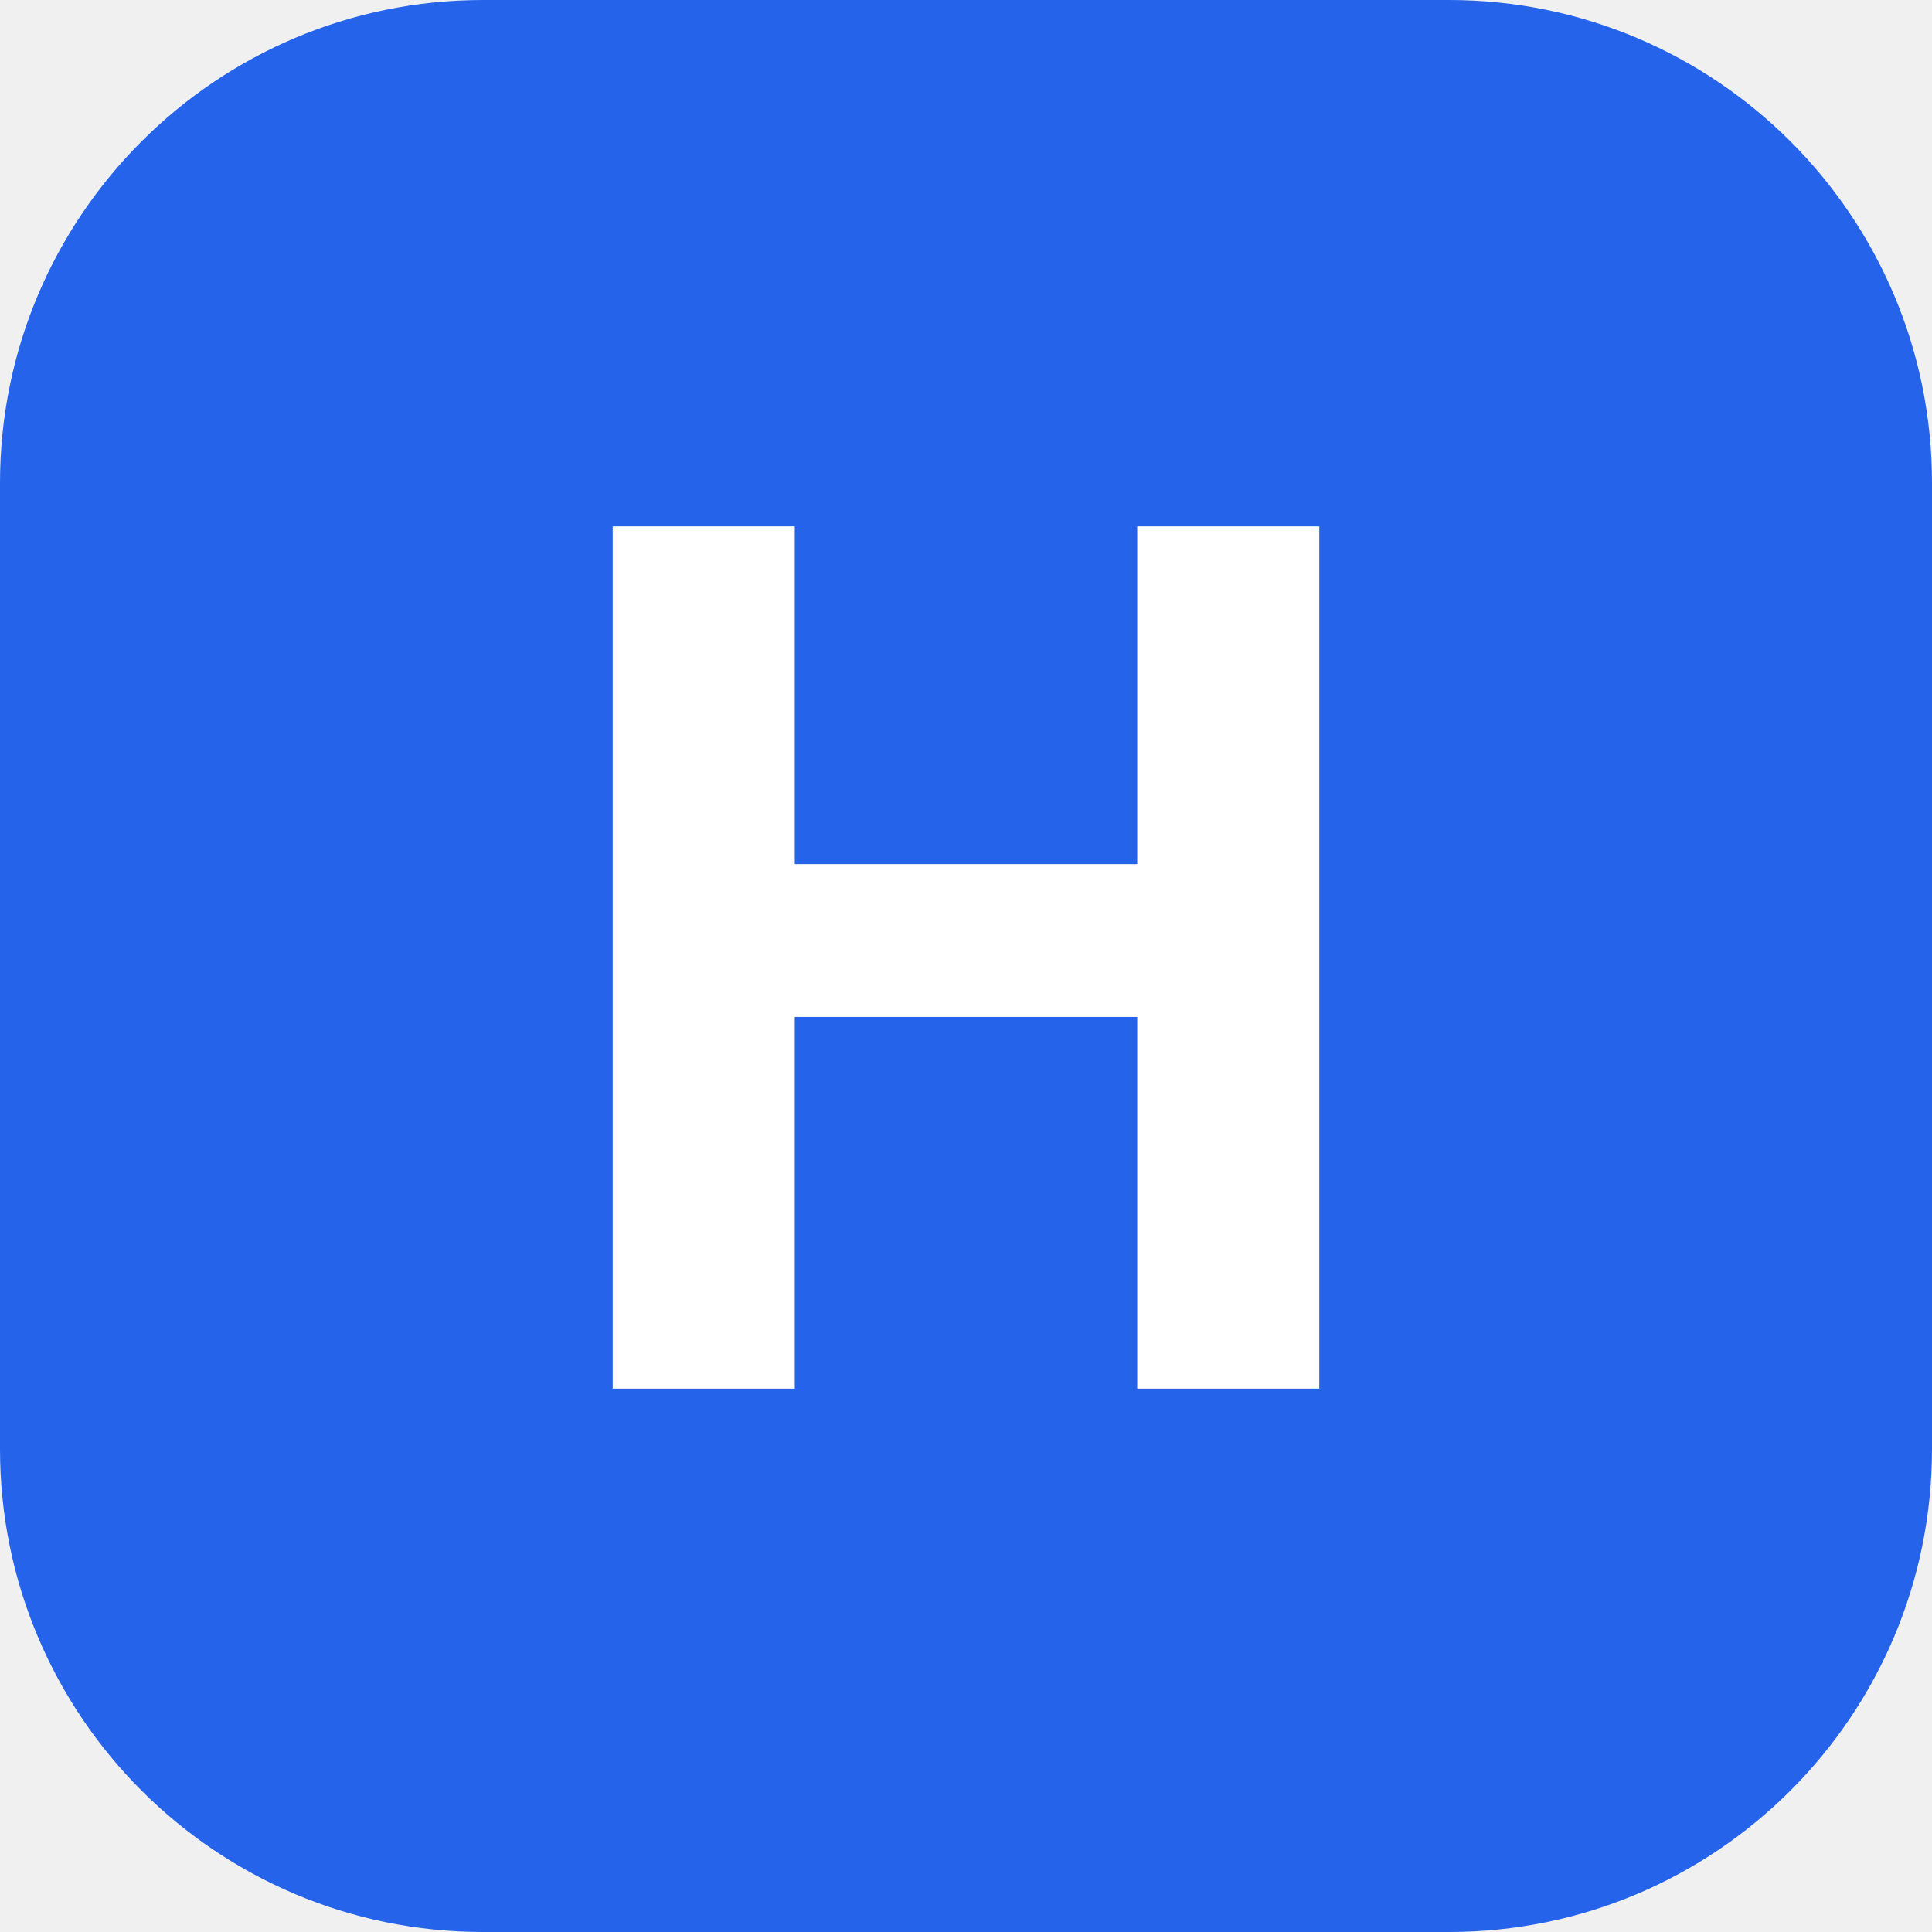
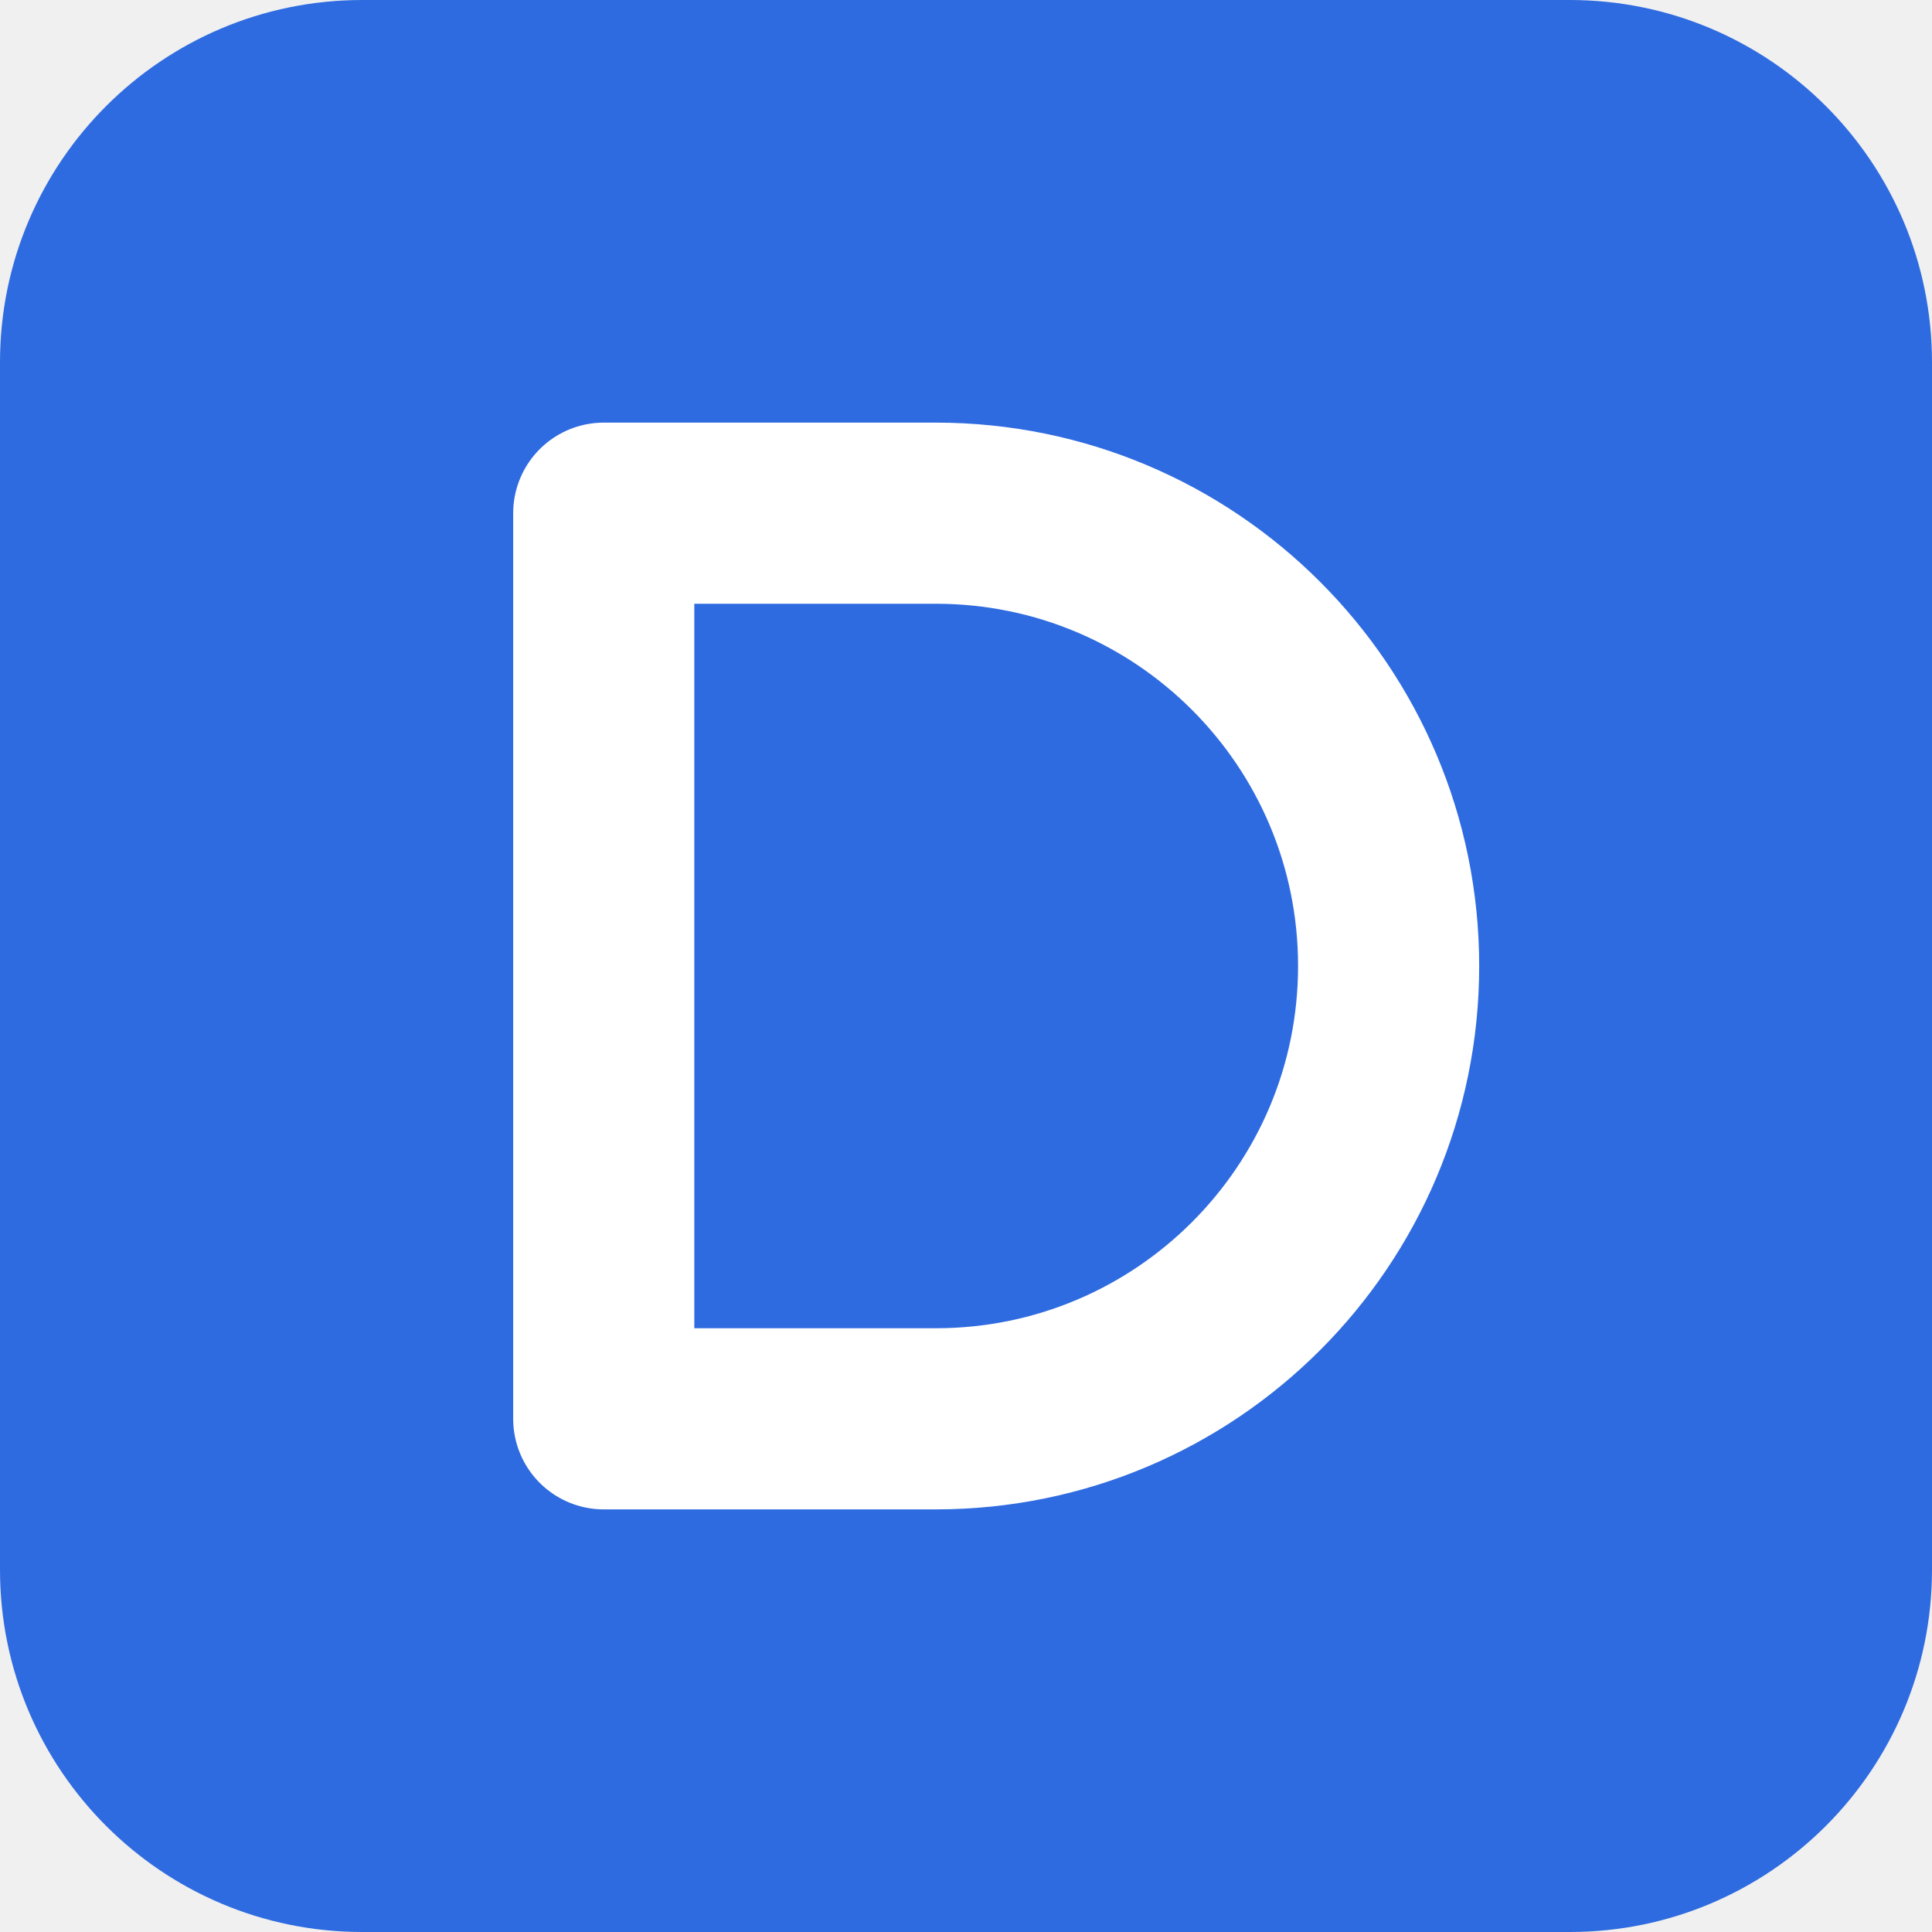
- <svg xmlns="http://www.w3.org/2000/svg" viewBox="0 0 32 32">
-   <rect width="32" height="32" rx="8" fill="#2563eb" />
-   <text x="16" y="23" text-anchor="middle" font-family="system-ui, sans-serif" font-size="20" font-weight="700" fill="#fff">H</text>
+ <svg xmlns="http://www.w3.org/2000/svg" viewBox="0 0 32 32" width="32" height="32">
+   <rect width="32" height="32" rx="6" fill="#2f6be0" />
+   <path d="M10 8.5h5.5a7.5 7.5 0 0 1 0 15H10z" fill="none" stroke="#ffffff" stroke-width="3" stroke-linejoin="round" />
</svg>
